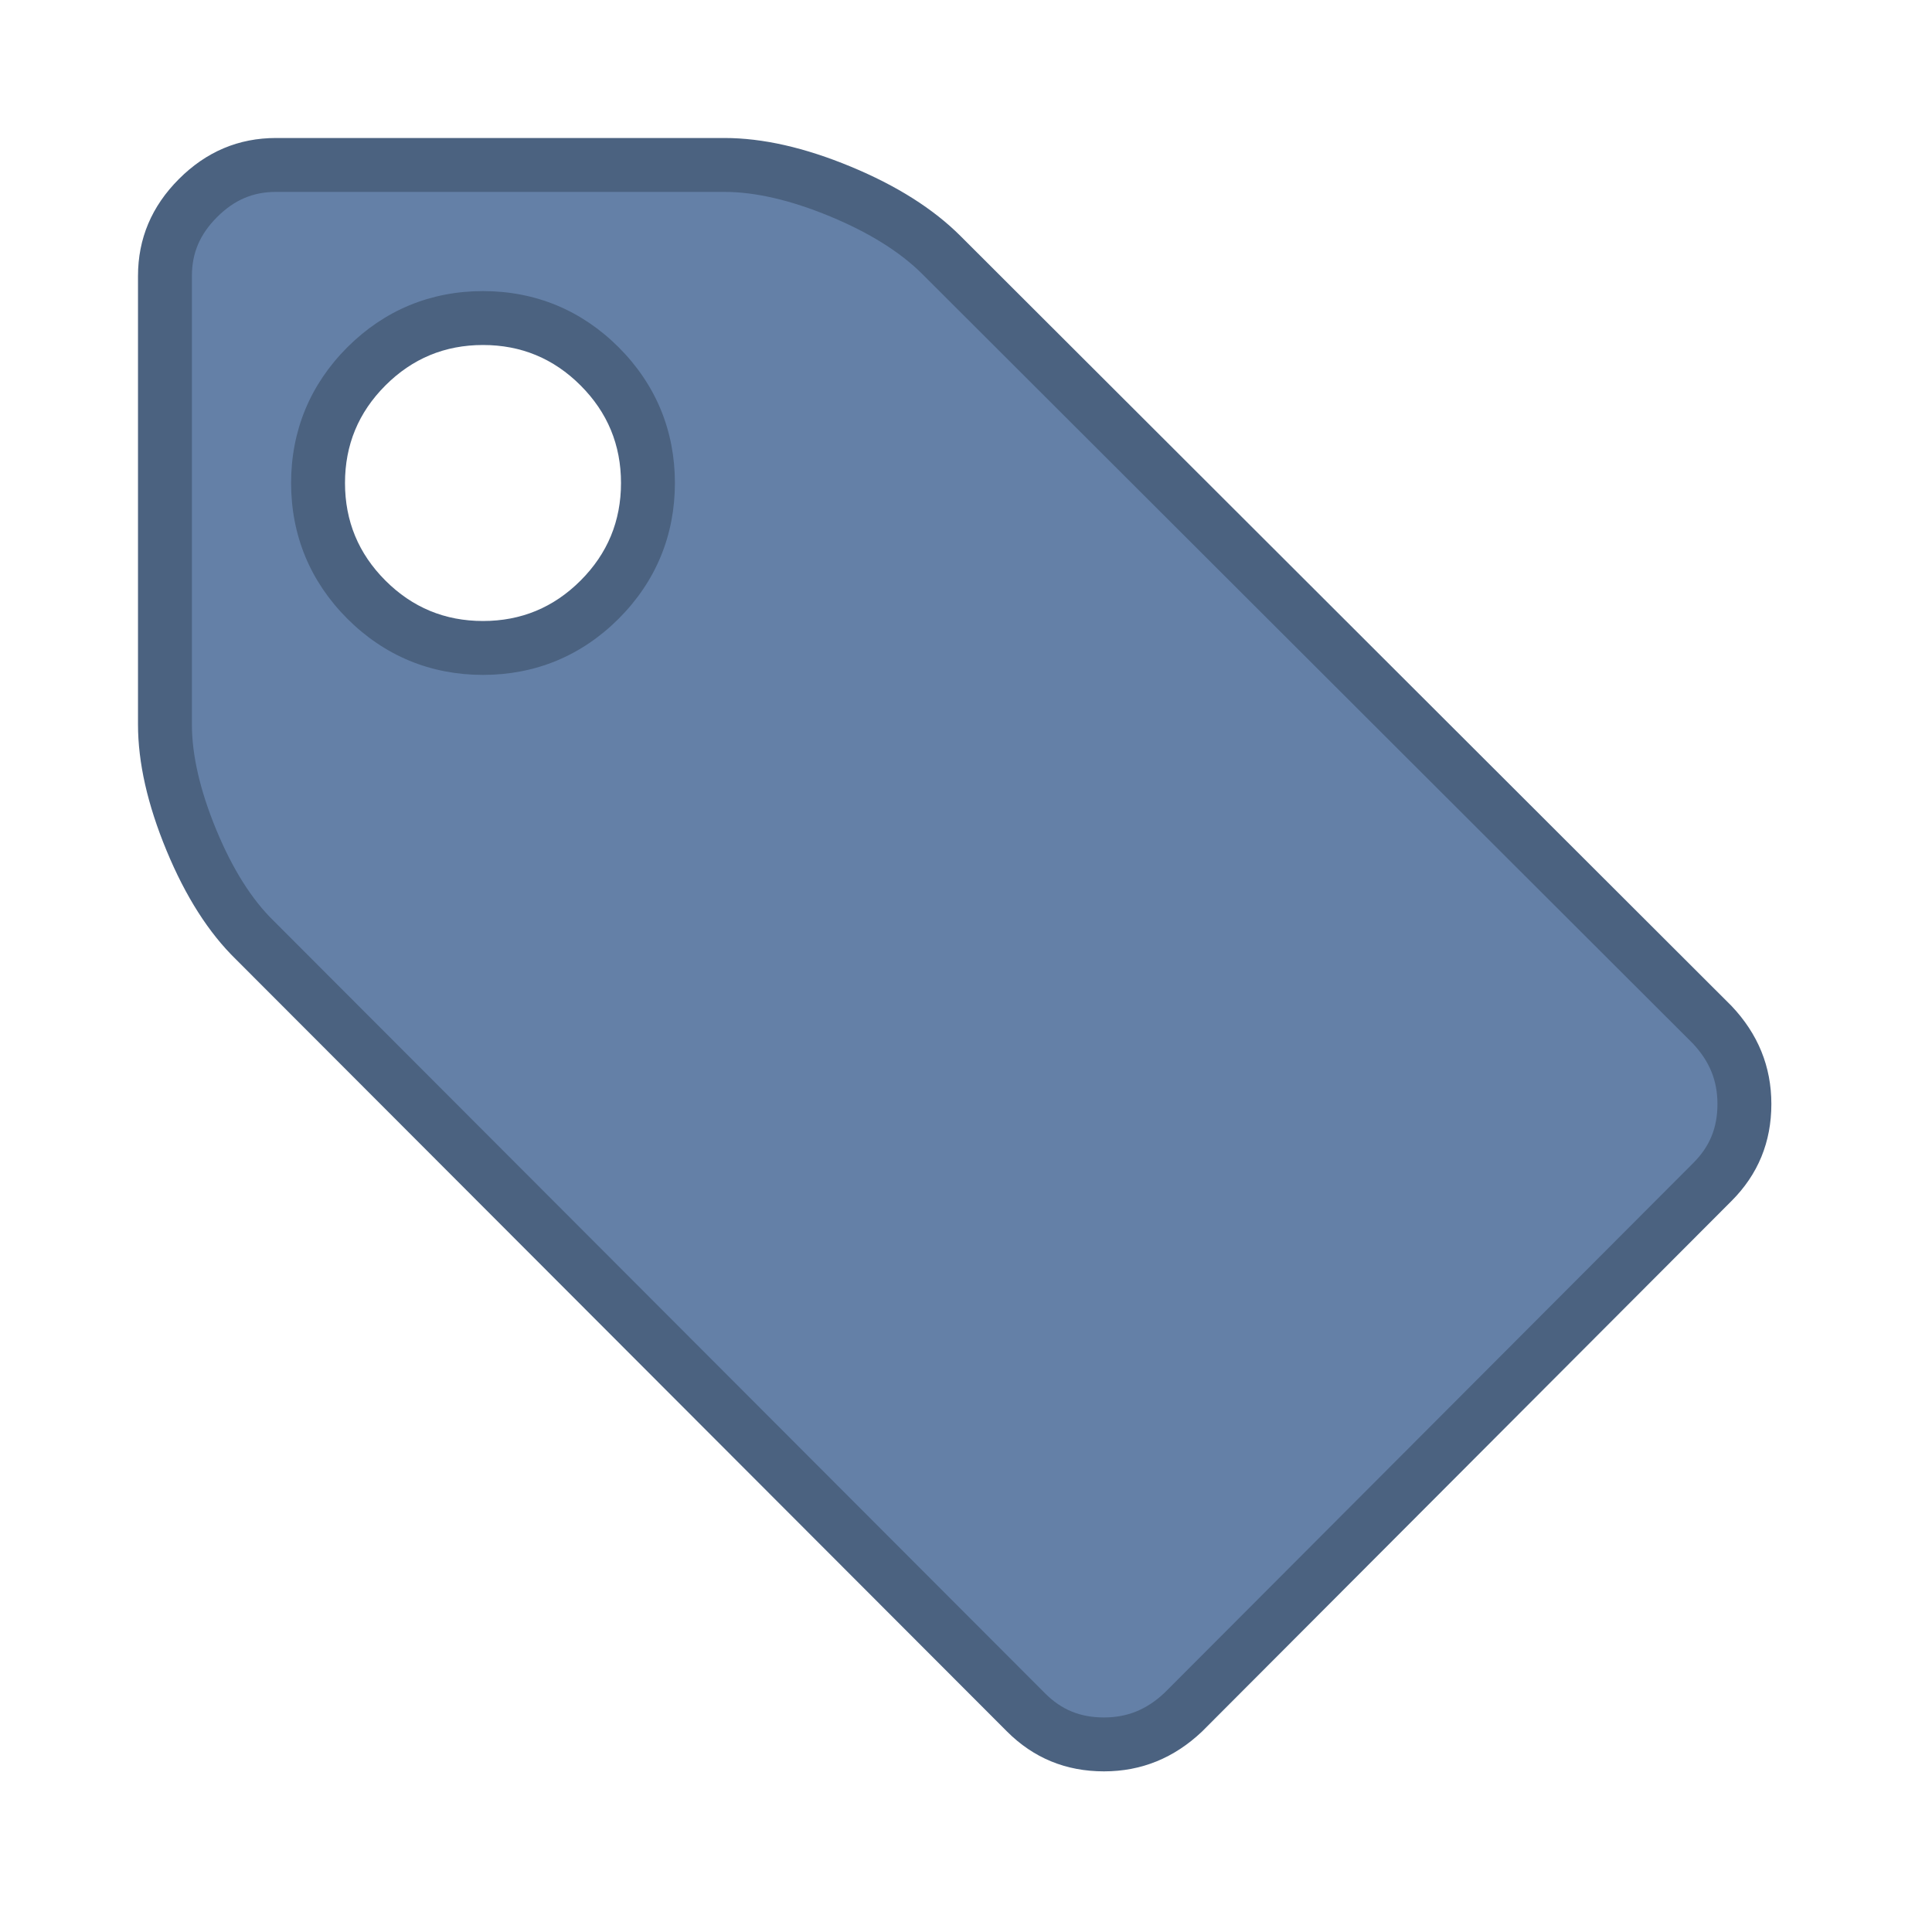
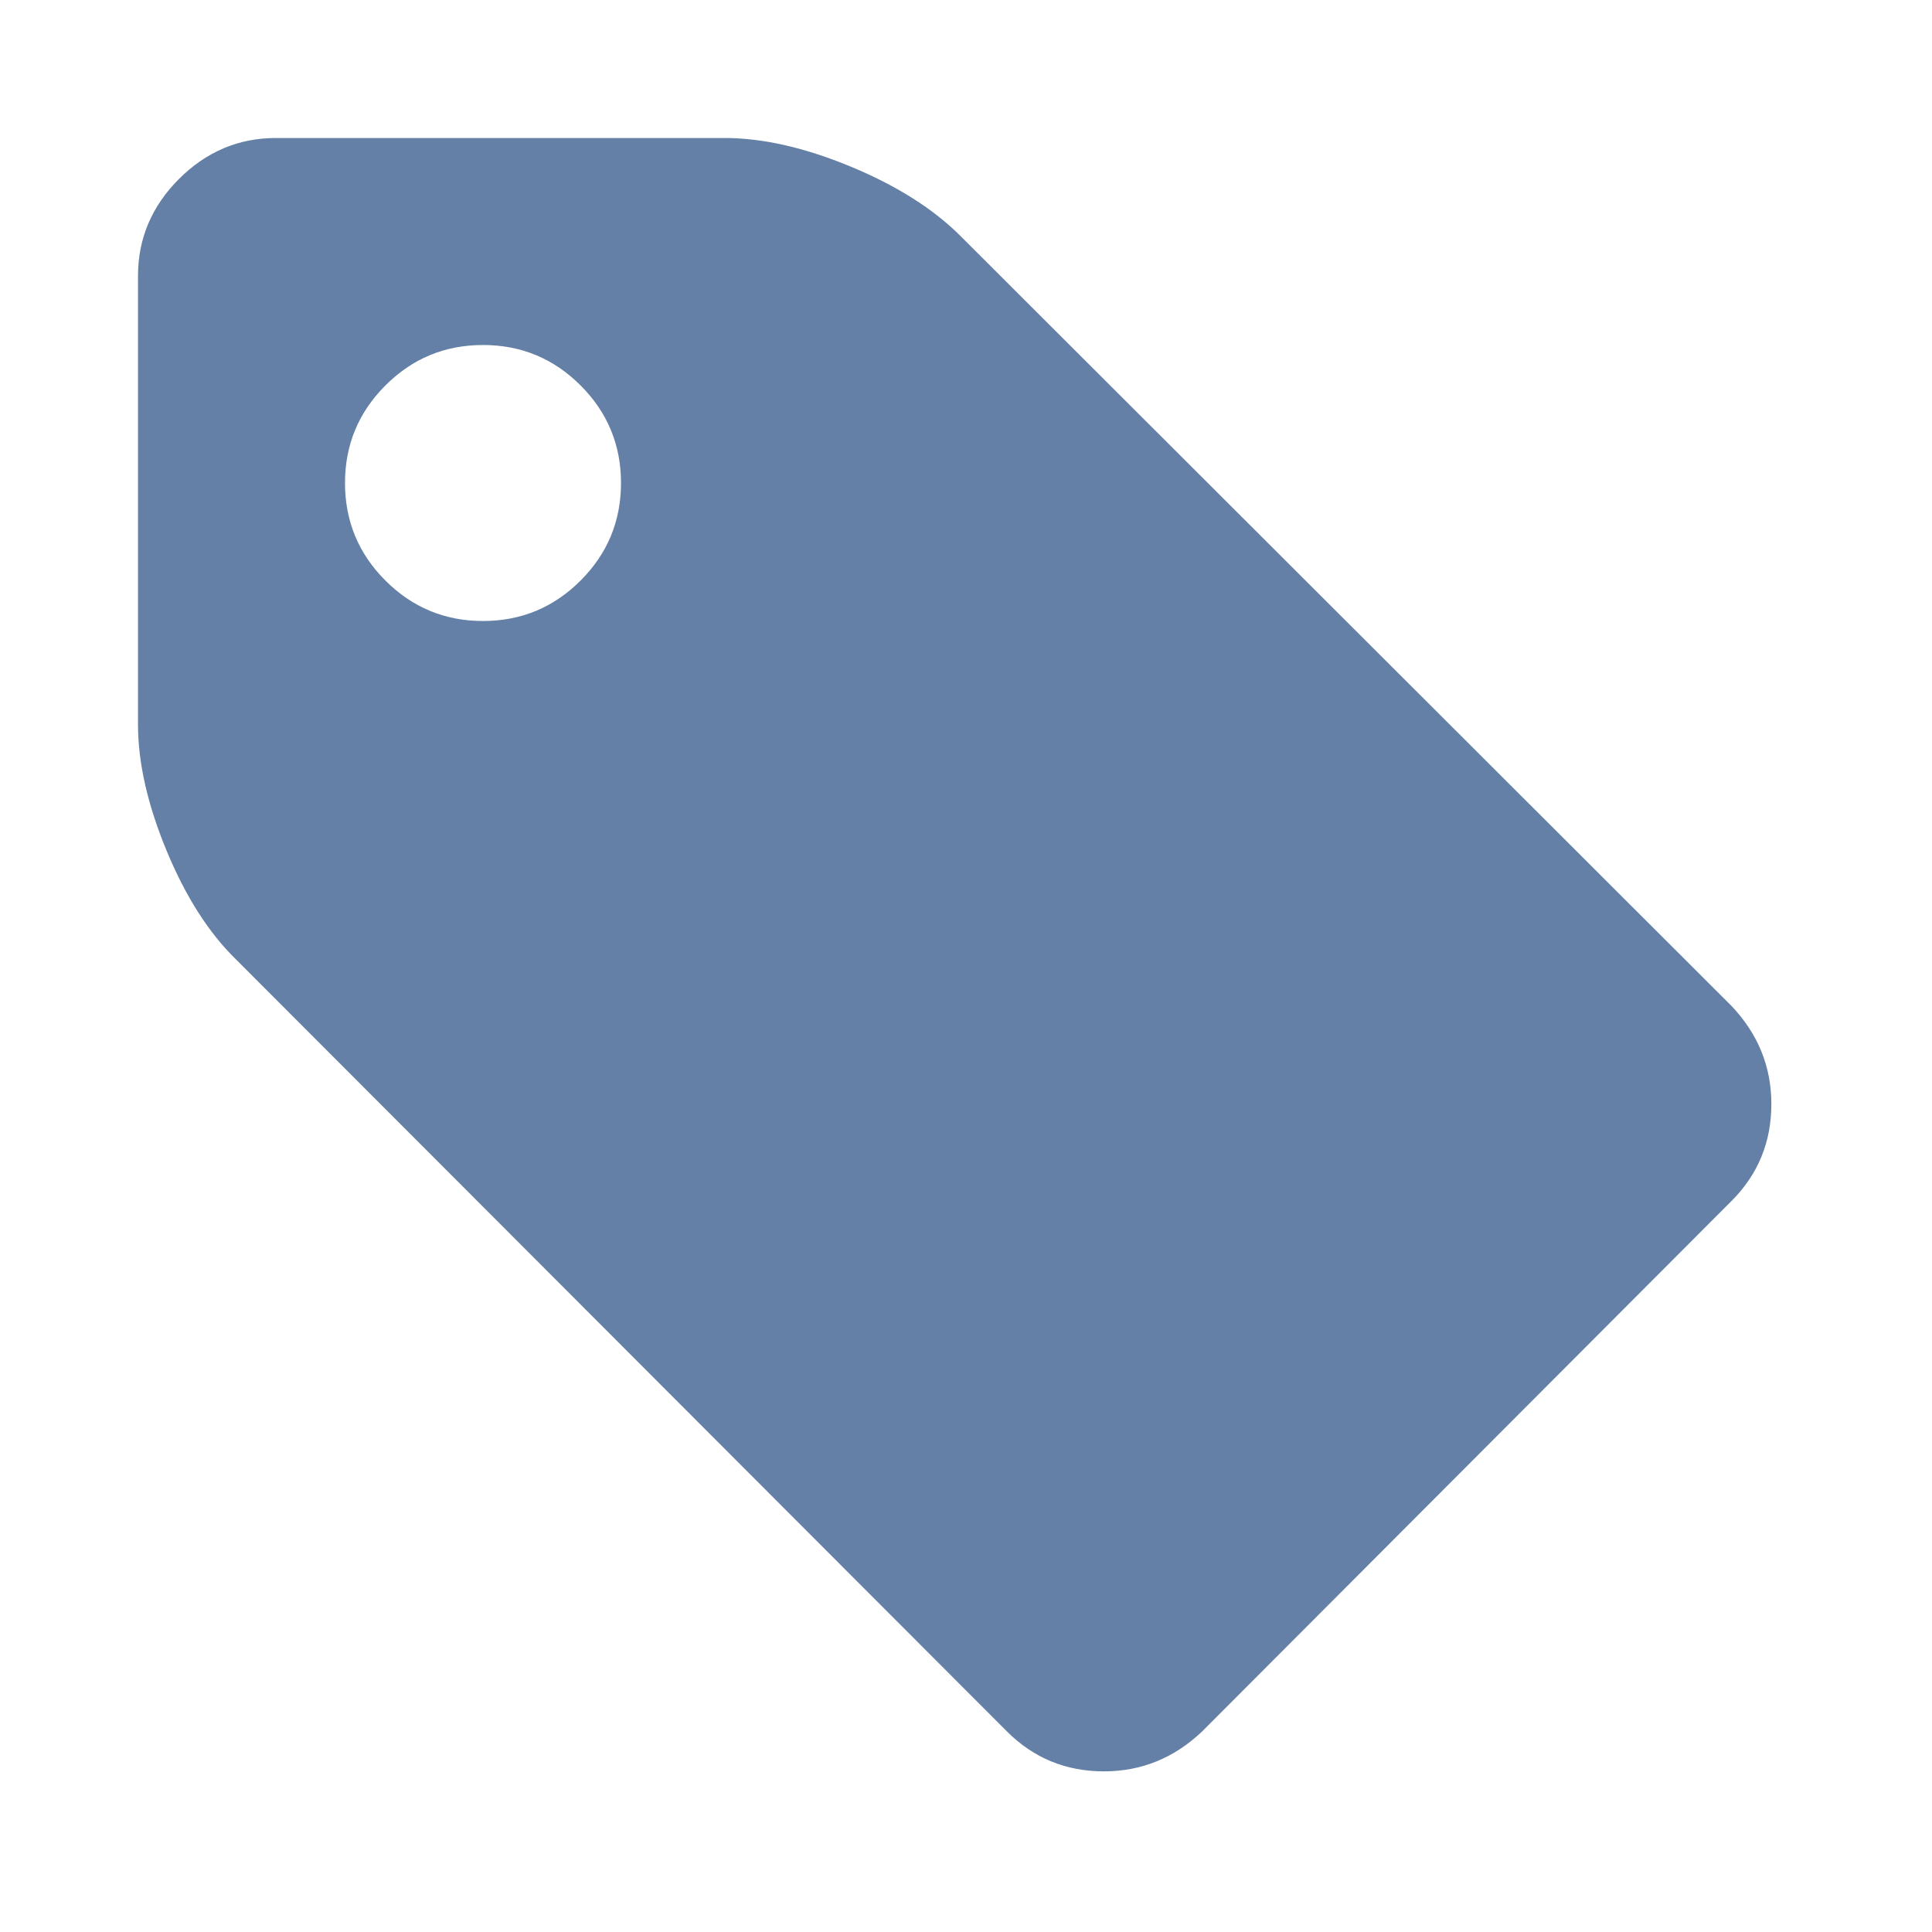
- <svg xmlns="http://www.w3.org/2000/svg" width="1792" height="1792" viewBox="0 0 1792 1792">
-   <path fill="#6480A7" d="M1024 1618c-28.696 0-52.353-9.707-72.322-29.678L236.44 872.088c-22.768-22.167-42.564-53.34-58.841-92.652C161.276 740.017 153 703.871 153 672V256c0-28.022 10.035-51.68 30.678-72.322C204.321 163.034 227.978 153 256 153h416c31.868 0 68.015 8.276 107.436 24.599 39.417 16.321 71.005 36.199 93.887 59.08l714.763 713.763C1608.214 971.759 1618 995.824 1618 1024c0 28.695-9.708 52.353-29.678 72.322l-490.768 491.767C1076.24 1608.215 1052.176 1618 1024 1618zM448 295c-42.04 0-78.436 15.081-108.178 44.822C310.081 369.564 295 405.96 295 448s15.081 78.436 44.822 108.178C369.565 585.919 405.961 601 448 601s78.436-15.081 108.178-44.822C585.92 526.435 601 490.039 601 448s-15.081-78.436-44.822-108.178C526.436 310.08 490.04 295 448 295z" />
-   <path fill="#4B6280" d="M672 178c28.569 0 61.499 7.636 97.871 22.696 36.368 15.059 65.227 33.112 85.798 53.684l714.476 713.478c15.589 16.61 22.854 34.467 22.854 56.143 0 22.029-7.104 39.393-22.355 54.645l-.018.018-.019.019-490.472 491.471C1063.529 1585.736 1045.674 1593 1024 1593c-22.029 0-39.394-7.104-54.62-22.331l-715-716-.249-.249-.251-.245c-20.32-19.784-38.213-48.147-53.184-84.304C185.636 733.5 178 700.572 178 672V256c0-21.347 7.421-38.71 23.355-54.645S234.654 178 256 178h416M448 626c24.186 0 47.153-4.436 68.265-13.184 21.107-8.746 40.483-21.854 57.59-38.961 17.106-17.106 30.215-36.482 38.961-57.59C621.565 495.154 626 472.186 626 448s-4.436-47.153-13.184-68.265c-8.746-21.107-21.854-40.484-38.961-57.59s-36.483-30.215-57.59-38.961C495.154 274.435 472.186 270 448 270s-47.154 4.436-68.266 13.184c-21.107 8.746-40.483 21.854-57.59 38.961-17.106 17.106-30.215 36.483-38.961 57.59C274.436 400.846 270 423.814 270 448s4.436 47.154 13.184 68.266c8.746 21.107 21.854 40.483 38.961 57.59 17.107 17.106 36.482 30.215 57.59 38.961C400.846 621.564 423.814 626 448 626m224-498H256c-34.667 0-64.667 12.667-90 38-25.334 25.334-38 55.334-38 90v416c0 35.334 8.833 74.334 26.5 117 17.666 42.667 39.166 76.334 64.5 101l715 716c24.666 24.667 54.666 37 90 37 34.666 0 65-12.333 91-37l491-492c24.666-24.666 37-54.666 37-90 0-34.666-12.334-65-37-91L891 219c-25.334-25.333-59.334-46.833-102-64.5-42.667-17.666-81.667-26.5-117-26.5zM448 576c-35.334 0-65.5-12.5-90.5-37.5S320 483.334 320 448c0-35.333 12.5-65.5 37.5-90.5S412.666 320 448 320c35.333 0 65.5 12.5 90.5 37.5S576 412.667 576 448c0 35.334-12.5 65.5-37.5 90.5S483.333 576 448 576z" />
+ <svg xmlns="http://www.w3.org/2000/svg" width="1792" height="1792" viewBox="0 0 1792 1792" version="1.1" id="svg6">
+   <defs id="defs10" />
+   <path fill="#6480A7" d="M1024 1618c-28.696 0-52.353-9.707-72.322-29.678L236.44 872.088c-22.768-22.167-42.564-53.34-58.841-92.652C161.276 740.017 153 703.871 153 672V256c0-28.022 10.035-51.68 30.678-72.322C204.321 163.034 227.978 153 256 153h416c31.868 0 68.015 8.276 107.436 24.599 39.417 16.321 71.005 36.199 93.887 59.08l714.763 713.763C1608.214 971.759 1618 995.824 1618 1024c0 28.695-9.708 52.353-29.678 72.322l-490.768 491.767C1076.24 1608.215 1052.176 1618 1024 1618zM448 295c-42.04 0-78.436 15.081-108.178 44.822C310.081 369.564 295 405.96 295 448s15.081 78.436 44.822 108.178C369.565 585.919 405.961 601 448 601s78.436-15.081 108.178-44.822C585.92 526.435 601 490.039 601 448s-15.081-78.436-44.822-108.178C526.436 310.08 490.04 295 448 295z" id="path2" style="fill:#6480a7;fill-opacity:1" />
+   <path fill="#4B6280" d="M672 178c28.569 0 61.499 7.636 97.871 22.696 36.368 15.059 65.227 33.112 85.798 53.684l714.476 713.478c15.589 16.61 22.854 34.467 22.854 56.143 0 22.029-7.104 39.393-22.355 54.645l-.018.018-.019.019-490.472 491.471C1063.529 1585.736 1045.674 1593 1024 1593c-22.029 0-39.394-7.104-54.62-22.331l-715-716-.249-.249-.251-.245c-20.32-19.784-38.213-48.147-53.184-84.304C185.636 733.5 178 700.572 178 672V256c0-21.347 7.421-38.71 23.355-54.645S234.654 178 256 178h416M448 626c24.186 0 47.153-4.436 68.265-13.184 21.107-8.746 40.483-21.854 57.59-38.961 17.106-17.106 30.215-36.482 38.961-57.59C621.565 495.154 626 472.186 626 448s-4.436-47.153-13.184-68.265c-8.746-21.107-21.854-40.484-38.961-57.59s-36.483-30.215-57.59-38.961C495.154 274.435 472.186 270 448 270s-47.154 4.436-68.266 13.184c-21.107 8.746-40.483 21.854-57.59 38.961-17.106 17.106-30.215 36.483-38.961 57.59C274.436 400.846 270 423.814 270 448s4.436 47.154 13.184 68.266c8.746 21.107 21.854 40.483 38.961 57.59 17.107 17.106 36.482 30.215 57.59 38.961C400.846 621.564 423.814 626 448 626m224-498H256c-34.667 0-64.667 12.667-90 38-25.334 25.334-38 55.334-38 90v416c0 35.334 8.833 74.334 26.5 117 17.666 42.667 39.166 76.334 64.5 101l715 716c24.666 24.667 54.666 37 90 37 34.666 0 65-12.333 91-37l491-492c24.666-24.666 37-54.666 37-90 0-34.666-12.334-65-37-91L891 219c-25.334-25.333-59.334-46.833-102-64.5-42.667-17.666-81.667-26.5-117-26.5zM448 576c-35.334 0-65.5-12.5-90.5-37.5S320 483.334 320 448c0-35.333 12.5-65.5 37.5-90.5S412.666 320 448 320c35.333 0 65.5 12.5 90.5 37.5S576 412.667 576 448c0 35.334-12.5 65.5-37.5 90.5S483.333 576 448 576z" id="path4" style="fill:#6480a7;fill-opacity:1" />
</svg>
